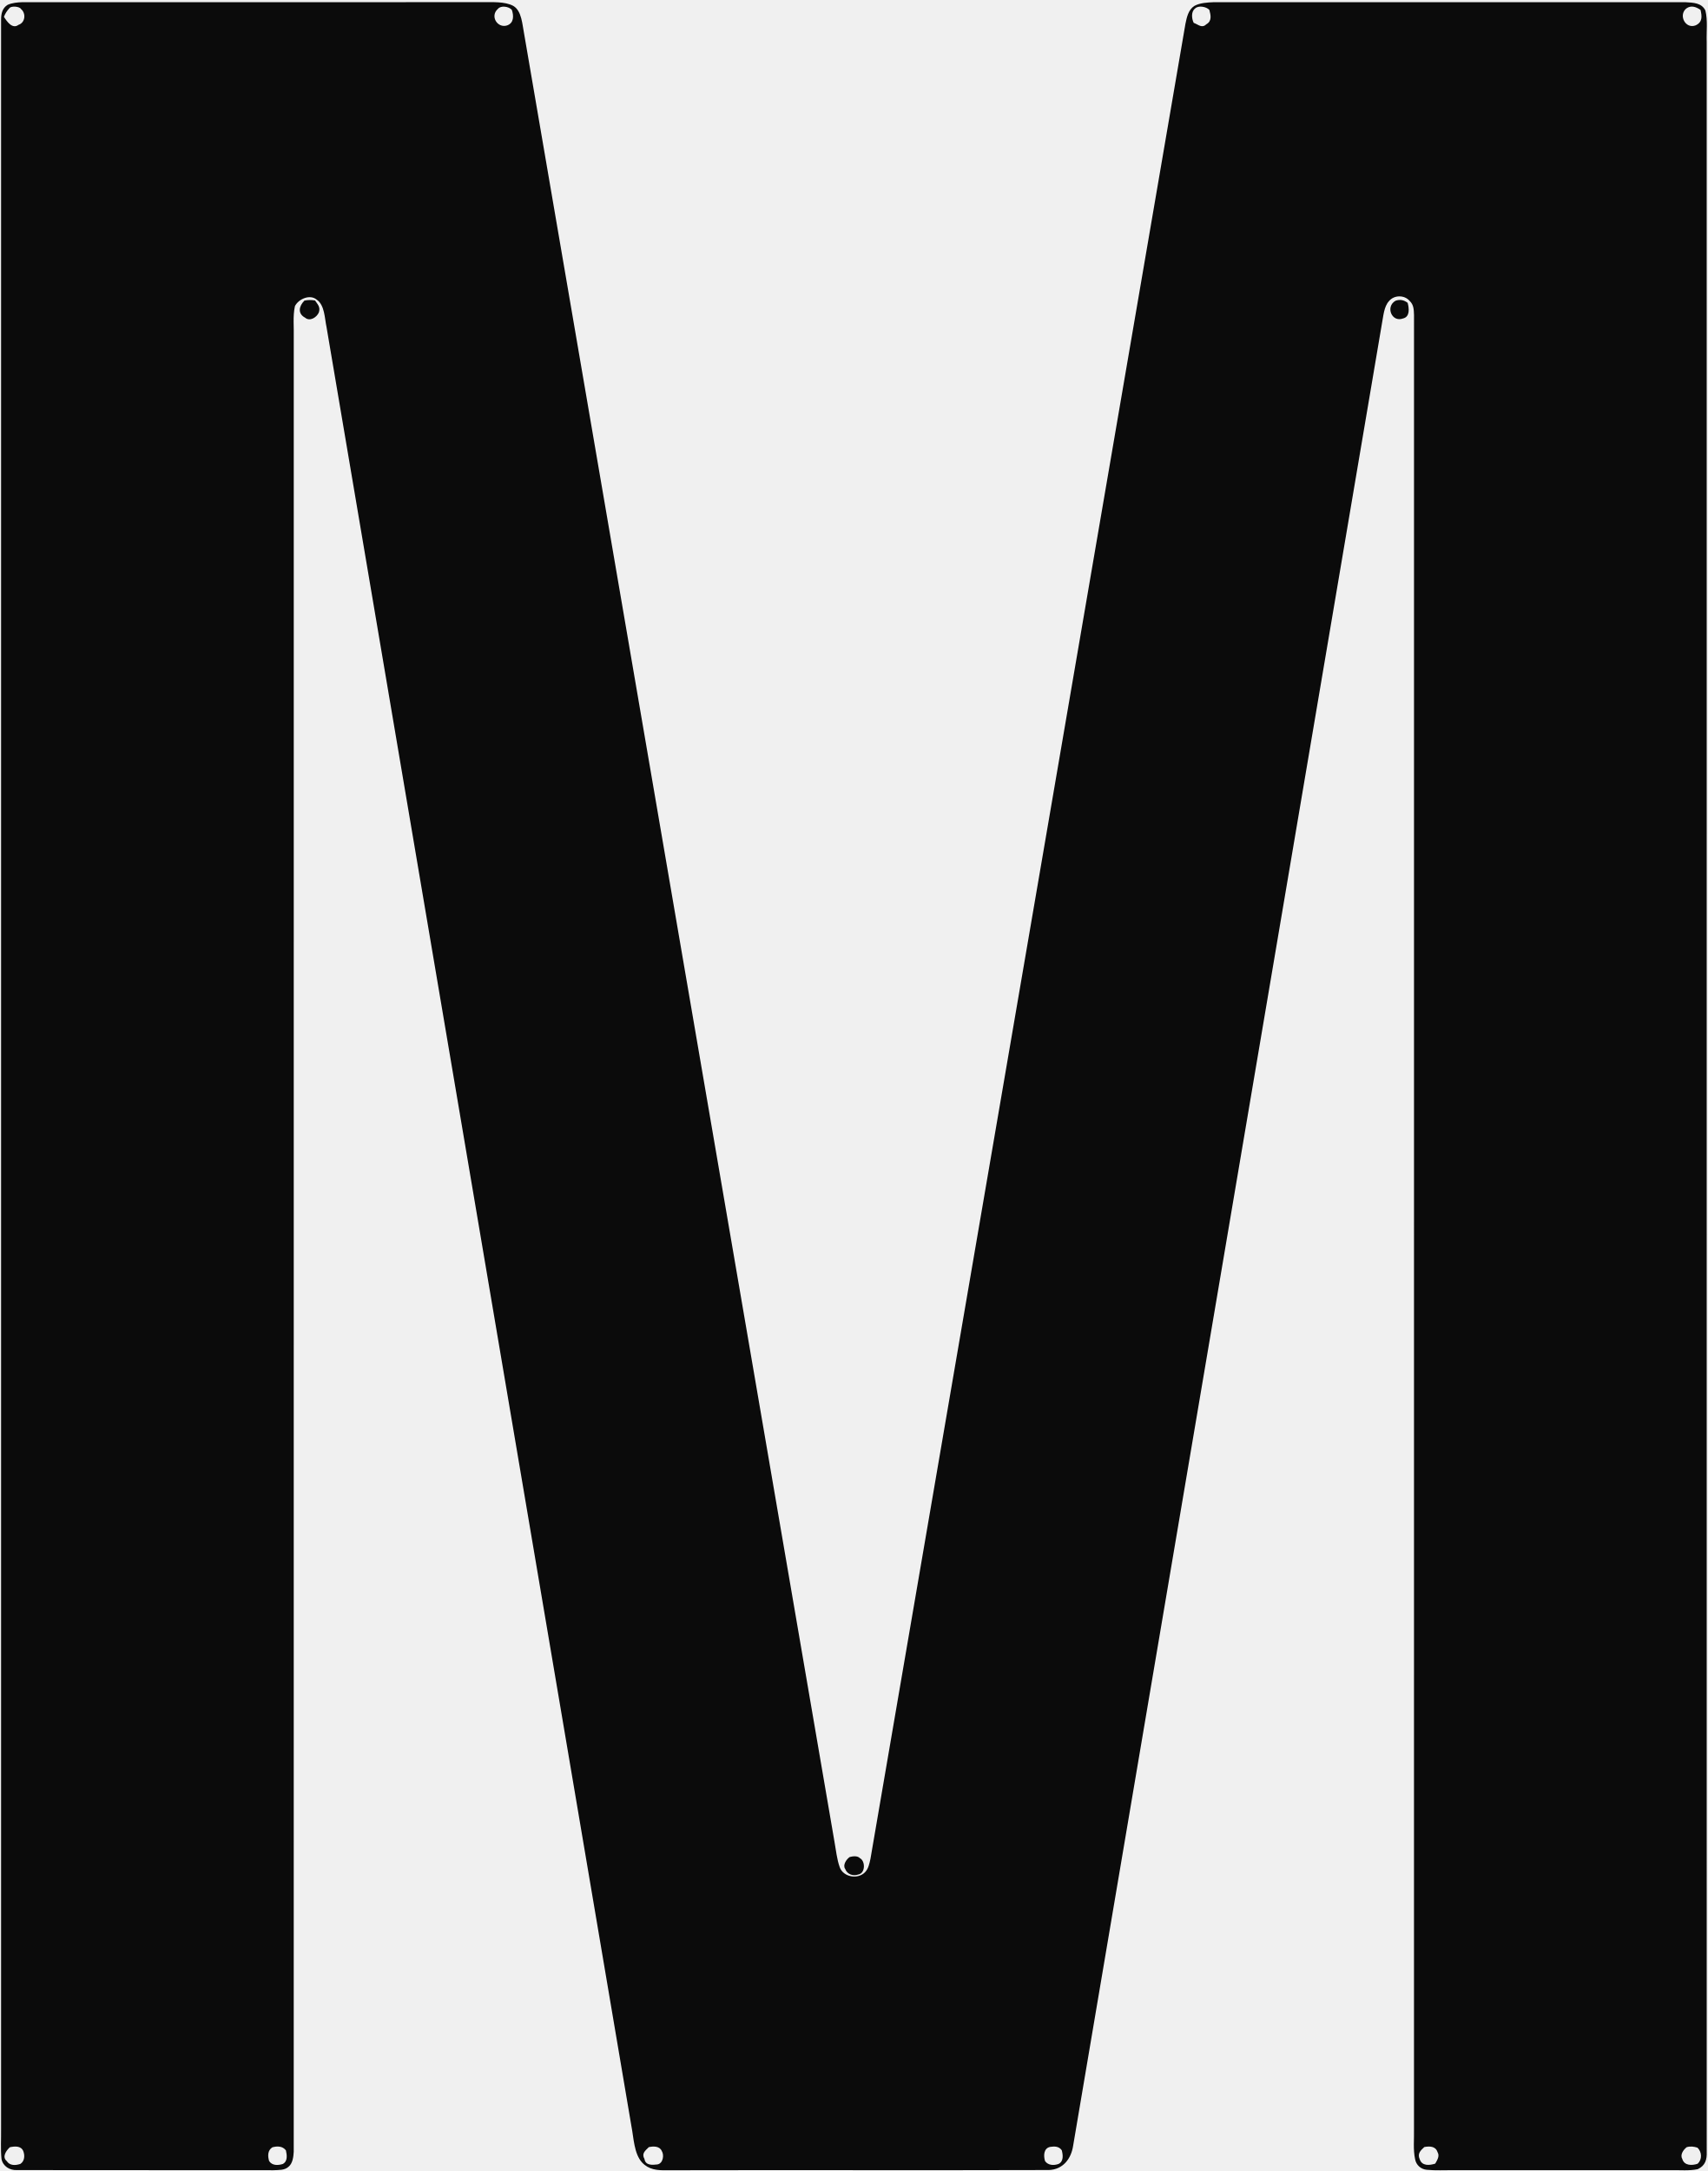
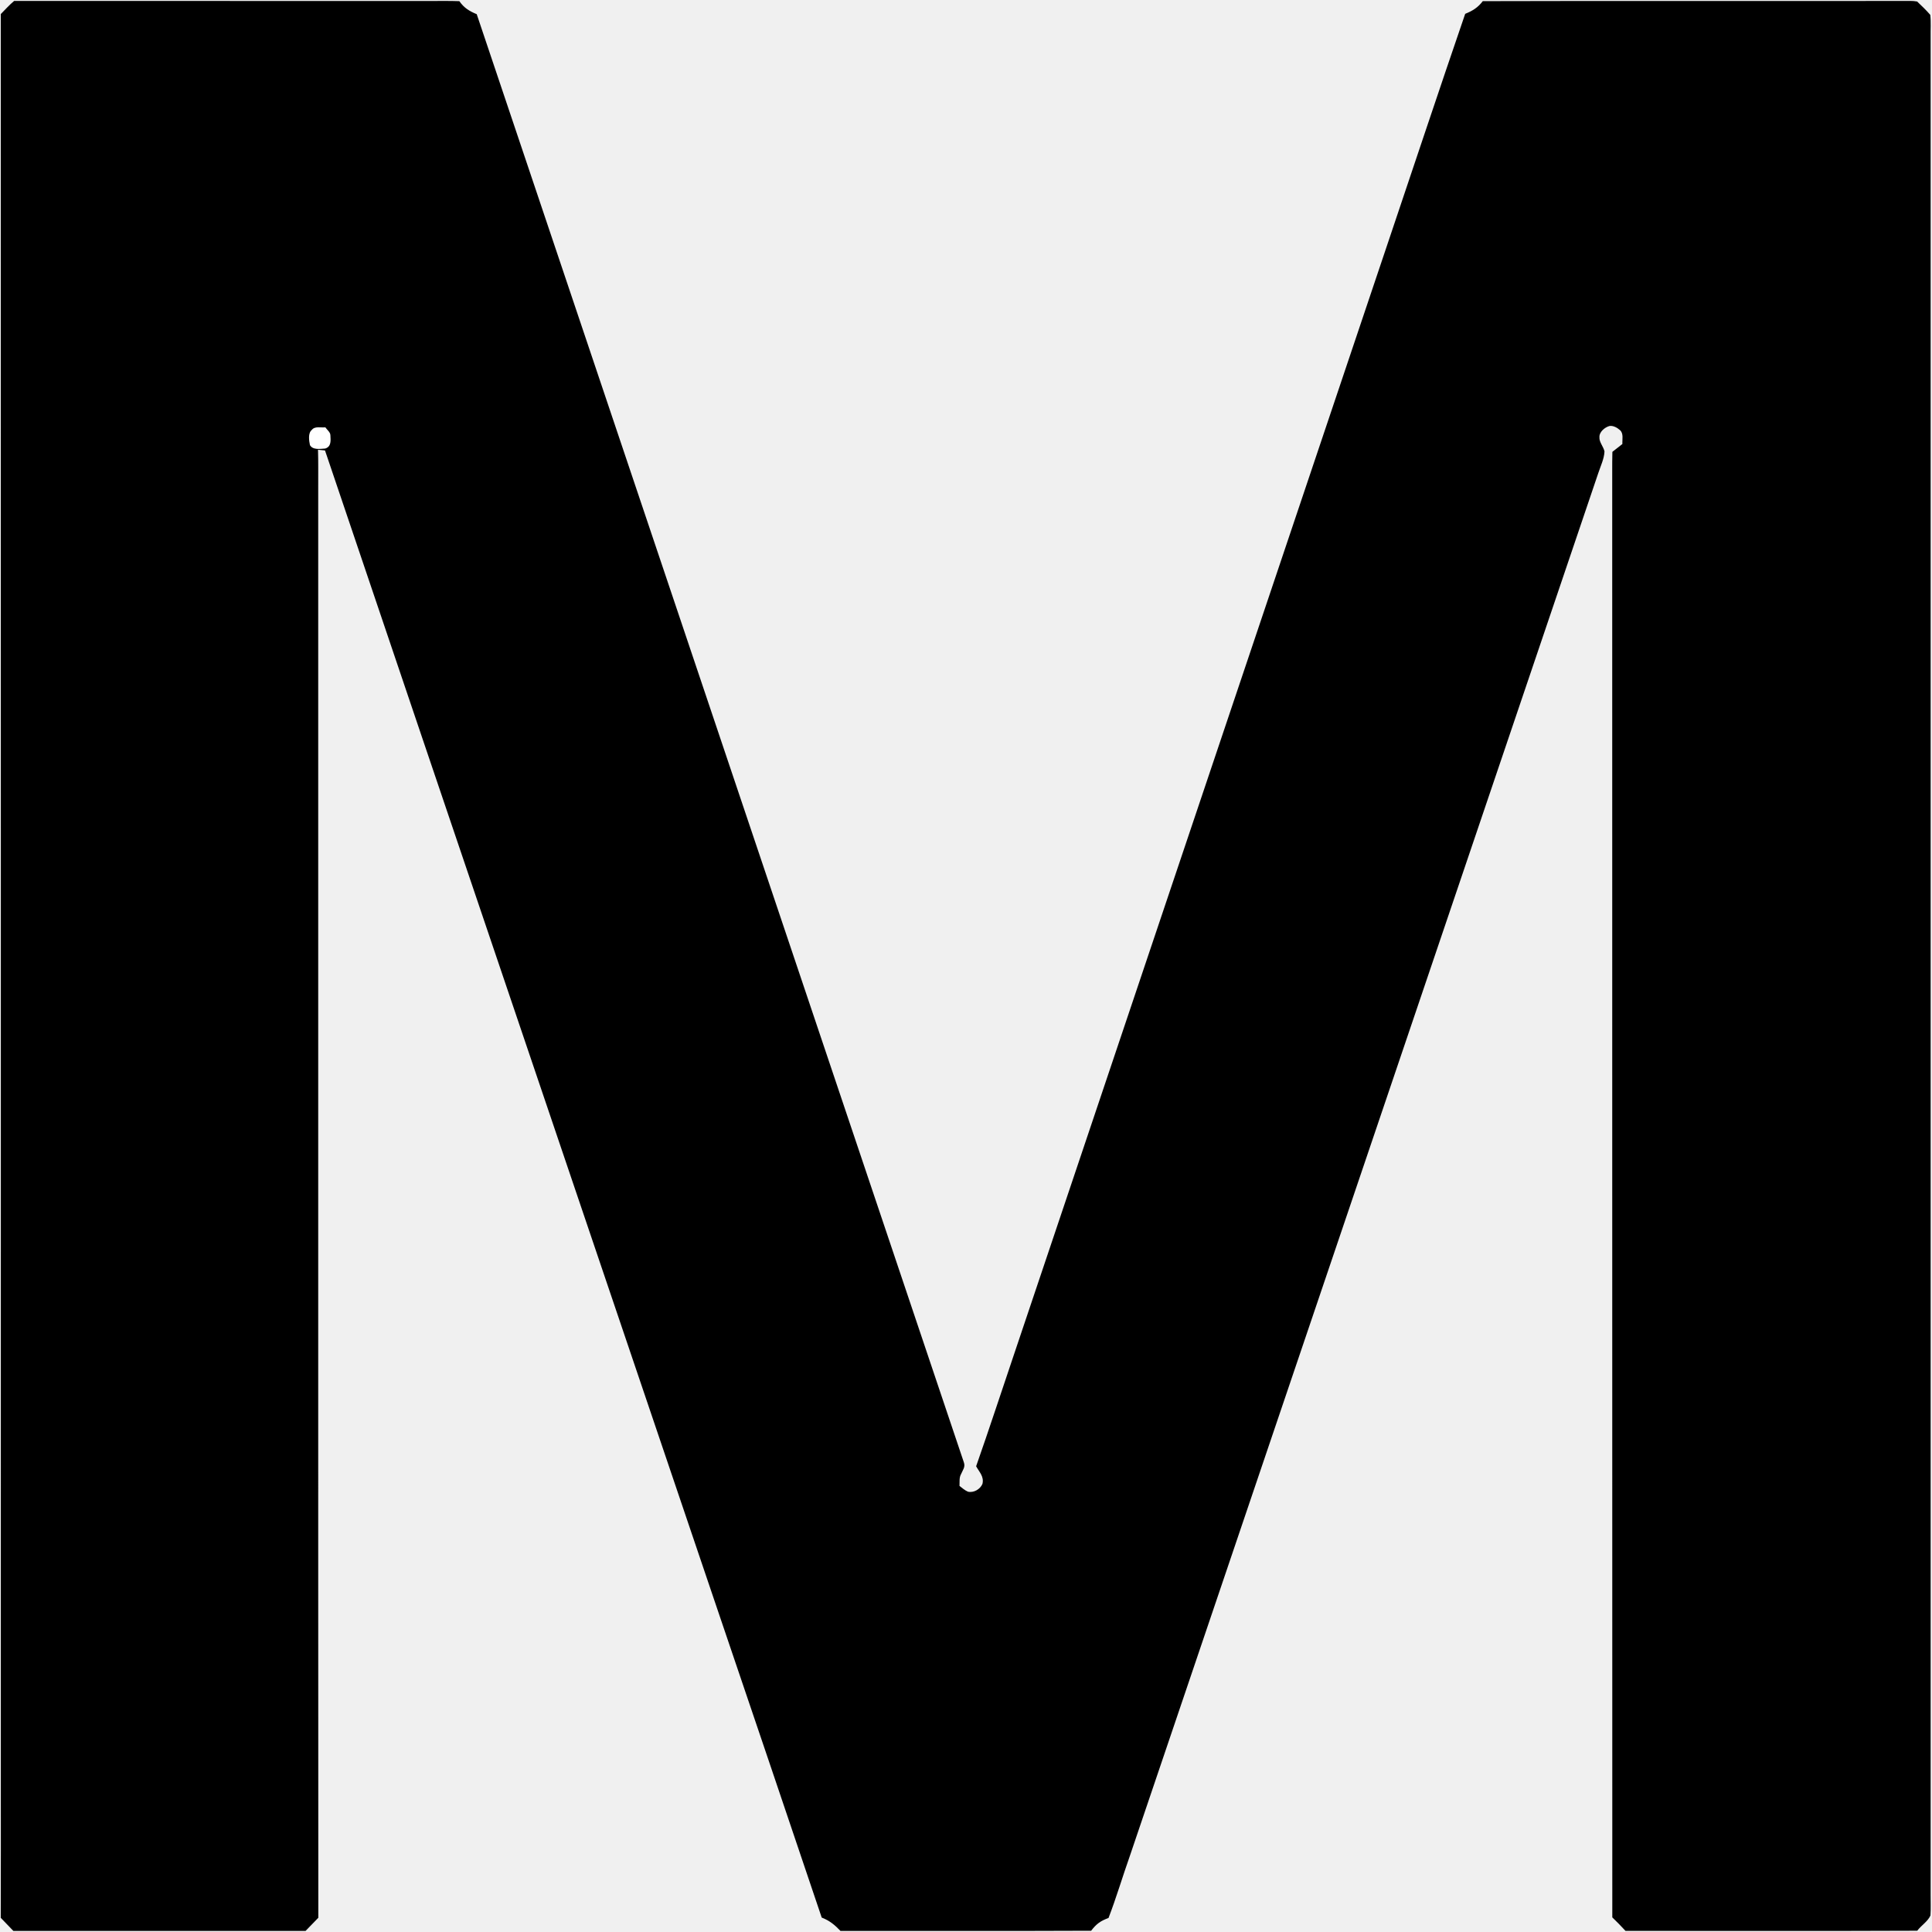
- <svg xmlns="http://www.w3.org/2000/svg" width="612" height="778" viewBox="0 0 612 778" fill="none">
-   <path d="M7.91 0.79C62.9 0.78 118.03 0.82 173 0.77C176.41 0.82 180.84 0.46 183.93 2.1C187.06 3.88 187.19 8.99 187.85 12.15C224.87 228.12 262.02 444.07 299.07 660.03C299.62 663.05 299.92 666.27 300.96 669.16C302.25 672.69 307.41 673.58 309.98 670.97C311.28 669.63 311.57 667.85 311.97 666.1C349.57 446.93 387.26 227.76 424.84 8.58C425.33 6.21 425.87 3.51 428.06 2.11C430.06 1.02 432.69 0.88 434.92 0.79C491.31 0.8 547.71 0.8 604.09 0.79C606.8 0.96 609.84 0.97 611.2 3.77C612.08 7.34 611.53 11.34 611.66 15.01C611.66 267.03 611.64 519.05 611.67 771.07C611.78 773.9 611.19 776.07 608.46 777.34C605.41 778 602.1 777.64 599 777.71C573 777.68 547 777.7 521.01 777.7C517.77 777.67 514.49 777.89 511.27 777.56C509.2 777.35 507.53 775.84 507.16 773.78C506.4 770.31 506.85 766.53 506.76 762.99C506.78 546.31 506.76 329.62 506.77 112.93C506.69 110.97 506.71 109.23 505.16 107.79C503.29 105.63 499.61 105.7 497.81 107.9C495.96 109.88 495.78 113.4 495.27 115.95C458.41 333.6 421.46 551.24 384.61 768.89C383.92 773.61 380.96 777.49 375.9 777.65C330.4 777.79 284.46 777.62 238.93 777.73C235.57 777.8 232.52 777.55 230.1 774.94C227.21 771.77 227.11 766.04 226.3 761.97C189.9 547.05 153.42 332.15 117.03 117.23C116.34 114.1 116.41 109.34 113.5 107.38C111.07 105.34 106.97 107.15 105.7 109.71C104.9 113.33 105.39 117.31 105.28 121C105.28 337.7 105.29 554.4 105.27 771.09C105.18 772.85 104.9 775.26 103.44 776.45C102 777.8 99.89 777.62 98.06 777.72C67.47 777.65 36.63 777.75 6.07 777.67C3.49 777.8 1.04 776.3 0.54 773.7C0.17 770.16 0.44 766.55 0.39 762.99C0.39 510.99 0.39 258.99 0.39 6.99C0.39 4.88 0.83 2.91 2.74 1.73C4.32 1.03 6.2 0.84 7.91 0.79Z" fill="#0B0B0B" />
-   <path d="M3.34 2.98C3.86 2.02 7.05 2.28 7.51 3.22C9.4 4.75 9.08 8.11 6.62 8.91C4.42 10.55 2.46 7.69 1.41 6.02C1.85 4.88 2.5 3.86 3.34 2.98Z" fill="#F0F0F0" />
-   <path d="M178.46 3.17C179.52 1.87 182.37 2.31 183.43 3.53C184.16 5.62 184.22 8.23 181.75 9.11C178.28 10.24 175.49 5.74 178.46 3.17Z" fill="#F0F0F0" />
-   <path d="M428.28 3.07C429.42 1.85 432.34 2.36 433.42 3.55C433.93 5.37 434.38 7.52 432.43 8.64C430.73 10.27 429.58 8.84 427.81 8.19C427.07 6.69 426.83 4.2 428.28 3.07Z" fill="#F0F0F0" />
-   <path d="M604.34 3.05C606.04 1.79 607.87 2.45 609.45 3.55C609.99 5.84 610.2 7.92 607.72 9.08C604.05 10.53 601.45 5.44 604.34 3.05Z" fill="#F0F0F0" />
-   <path d="M109.11 107.72C110.36 107.46 111.62 107.45 112.9 107.68C113.89 109.11 114.85 110 114.31 111.87C113.61 113.68 111.09 115.34 109.35 113.85C106.57 112.38 107.15 109.65 109.11 107.72Z" fill="#0B0B0B" />
-   <path d="M500.13 107.78C501.73 107.21 503.17 107.5 504.49 108.52C505.02 110.47 505.37 113.56 502.81 114.13C498.78 115.63 496.45 109.88 500.13 107.78Z" fill="#0B0B0B" />
-   <path d="M304.51 665.49C305.6 665.18 307.32 664.97 308.17 665.88C310.22 666.94 310.14 671.33 307.61 671.74C305.73 672.43 303.6 671.68 302.89 669.72C301.95 668.36 303.34 666.29 304.51 665.49Z" fill="#0B0B0B" />
-   <path d="M3.54 769.48C5.22 769.12 7.44 768.91 8.3 770.77C8.96 772.35 8.87 774.44 7.3 775.46C5.57 776.04 3.51 776.16 2.39 774.42C0.63 772.93 2.24 770.67 3.54 769.48Z" fill="#F0F0F0" />
-   <path d="M97.61 769.51C99.35 769.03 101.28 769.03 102.47 770.61C102.85 772.31 103.16 774.52 101.34 775.49C99.64 776.02 97.52 776.12 96.45 774.42C95.92 772.68 95.88 770.6 97.61 769.51Z" fill="#F0F0F0" />
-   <path d="M232.53 769.45C234.15 769.08 236.38 769.03 237.16 770.81C238.11 772.31 237.64 775.27 235.63 775.64C233.81 775.88 231.33 776.05 230.98 773.72C229.85 771.74 231.2 770.76 232.53 769.45Z" fill="#F0F0F0" />
-   <path d="M376.42 769.35C377.99 769.11 379.53 769.15 380.53 770.57C380.97 772.26 381.25 774.55 379.38 775.47C377.73 776.08 375.64 776.02 374.54 774.45C373.93 772.55 374.01 769.8 376.42 769.35Z" fill="#F0F0F0" />
-   <path d="M510.46 769.41C512.34 769.06 514.49 769.07 515.19 771.22C516.06 772.64 515.07 774.11 514.37 775.36C512.34 776.01 509.62 776.29 508.81 773.77C507.91 771.81 509.09 770.66 510.46 769.41Z" fill="#F0F0F0" />
-   <path d="M604.5 769.46C605.79 769.07 607.1 769.23 608.36 769.64C609.96 771.19 610.09 773.84 608.42 775.4C606.44 776.08 603.67 776.15 602.93 773.73C602.03 772.19 603.27 770.42 604.5 769.46Z" fill="#F0F0F0" />
-   <div id="divScriptsUsed" style="display: none" />
+ <svg xmlns="http://www.w3.org/2000/svg" width="933" height="933" viewBox="0 0 933 933" fill="none">
+   <path d="M6.82 0.45C73.87 0.49 140.94 0.45 208 0.47C212.62 0.47 217.21 0.39 221.83 0.56C224.09 3.81 226.62 5.36 230.22 6.85C308.66 239.95 387.05 473.07 465.46 706.18C466.28 708.48 464.94 709.87 464.11 711.88C463.13 713.59 463.47 715.63 463.36 717.58C464.62 718.55 465.94 719.75 467.43 720.36C470.22 721.03 473.4 719.17 474.45 716.58C475.28 713.04 472.97 710.95 471.39 708.09C477.69 690.15 483.6 672.06 489.69 654.05C549.7 475.69 609.68 297.32 669.68 118.96C682.29 81.55 694.76 44.01 707.57 6.68C711.12 5.25 713.73 3.65 716.06 0.55C783.67 0.35 851.37 0.55 919 0.45C921.25 0.48 923.61 0.29 925.82 0.73C927.99 2.78 930.2 4.91 932.16 7.16C932.57 10.74 932.27 14.41 932.34 18C932.34 317 932.34 616 932.34 915C932.3 918.33 932.5 921.69 932.25 925.02C931.02 927.88 927.75 929.87 925.87 932.38C878.92 932.58 831.93 932.45 784.98 932.45C782.92 930.2 780.8 928.05 778.61 925.94C778.54 693.31 778.61 460.64 778.57 228.01C778.56 224.74 778.57 221.47 778.65 218.21C780.28 216.96 781.89 215.71 783.48 214.42C783.36 212.2 784.17 209.25 782.25 207.66C780.98 206.51 778.98 205.42 777.22 205.73C774.96 206.36 772.26 208.6 772.4 211.14C772.21 213.5 774.39 215.73 774.84 218.01C774.69 221.57 772.91 225.18 771.81 228.55C696.42 451.13 621.01 673.71 545.62 896.29C542.09 906.23 539.12 916.39 535.33 926.22C531.4 927.68 529.48 929.07 526.93 932.39C486.6 932.58 446.22 932.41 405.88 932.48C403.16 929.59 400.58 927.48 396.82 926.03C379.7 875.12 362.39 824.26 345.16 773.39C282.47 588.1 219.56 402.83 156.95 217.52C155.82 217.41 154.7 217.3 153.57 217.18C153.75 223.12 153.65 229.06 153.67 235C153.71 465.35 153.61 695.8 153.72 926.13C151.68 928.26 149.62 930.37 147.56 932.48C100.53 932.46 53.49 932.49 6.45 932.47C4.43 930.35 2.39 928.26 0.36 926.15C0.46 904.43 0.38 882.72 0.4 861C0.38 576.28 0.45 291.51 0.37 6.8C2.48 4.66 4.51 2.39 6.82 0.45Z" fill="black" />
+   <path d="M157.12 206.37C157.89 207.52 159.53 208.71 159.55 210.15C159.68 212.68 160.08 215.66 157.07 216.6C154.68 216.75 151.04 217.42 149.67 214.93C149.24 212.79 148.67 209.13 150.59 207.6C152.05 205.69 154.97 206.61 157.12 206.37Z" fill="white" />
</svg>
